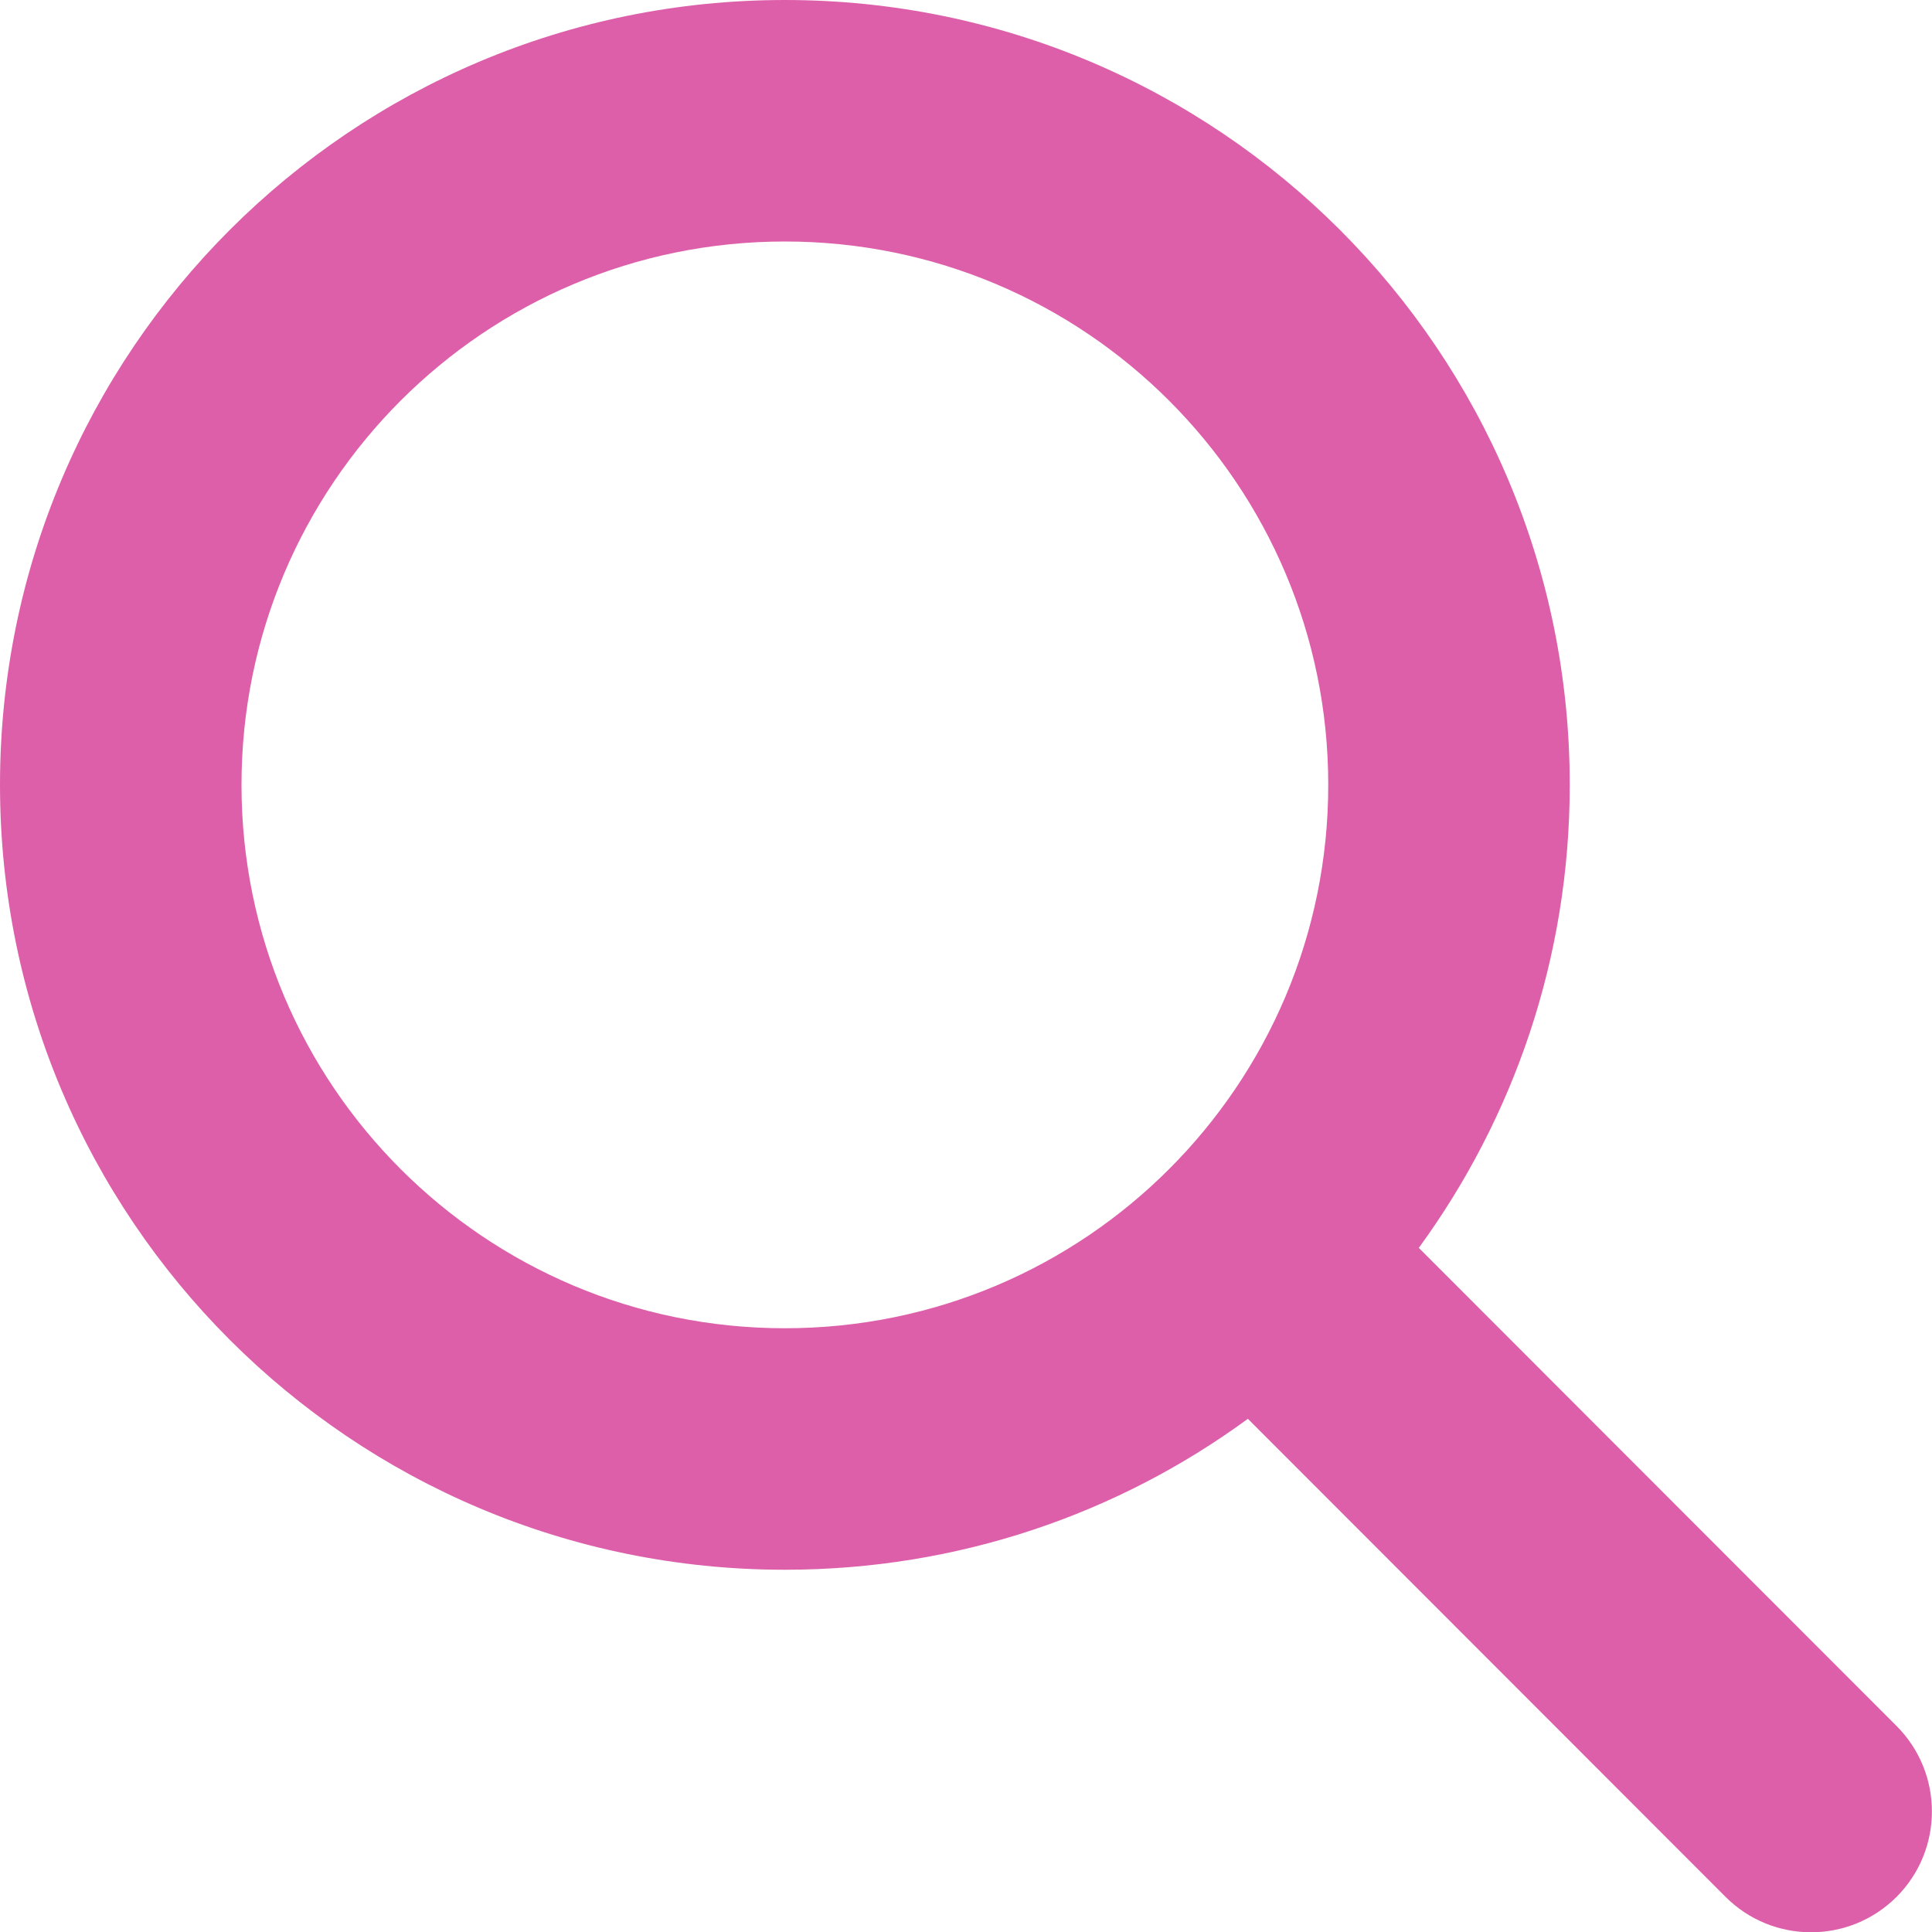
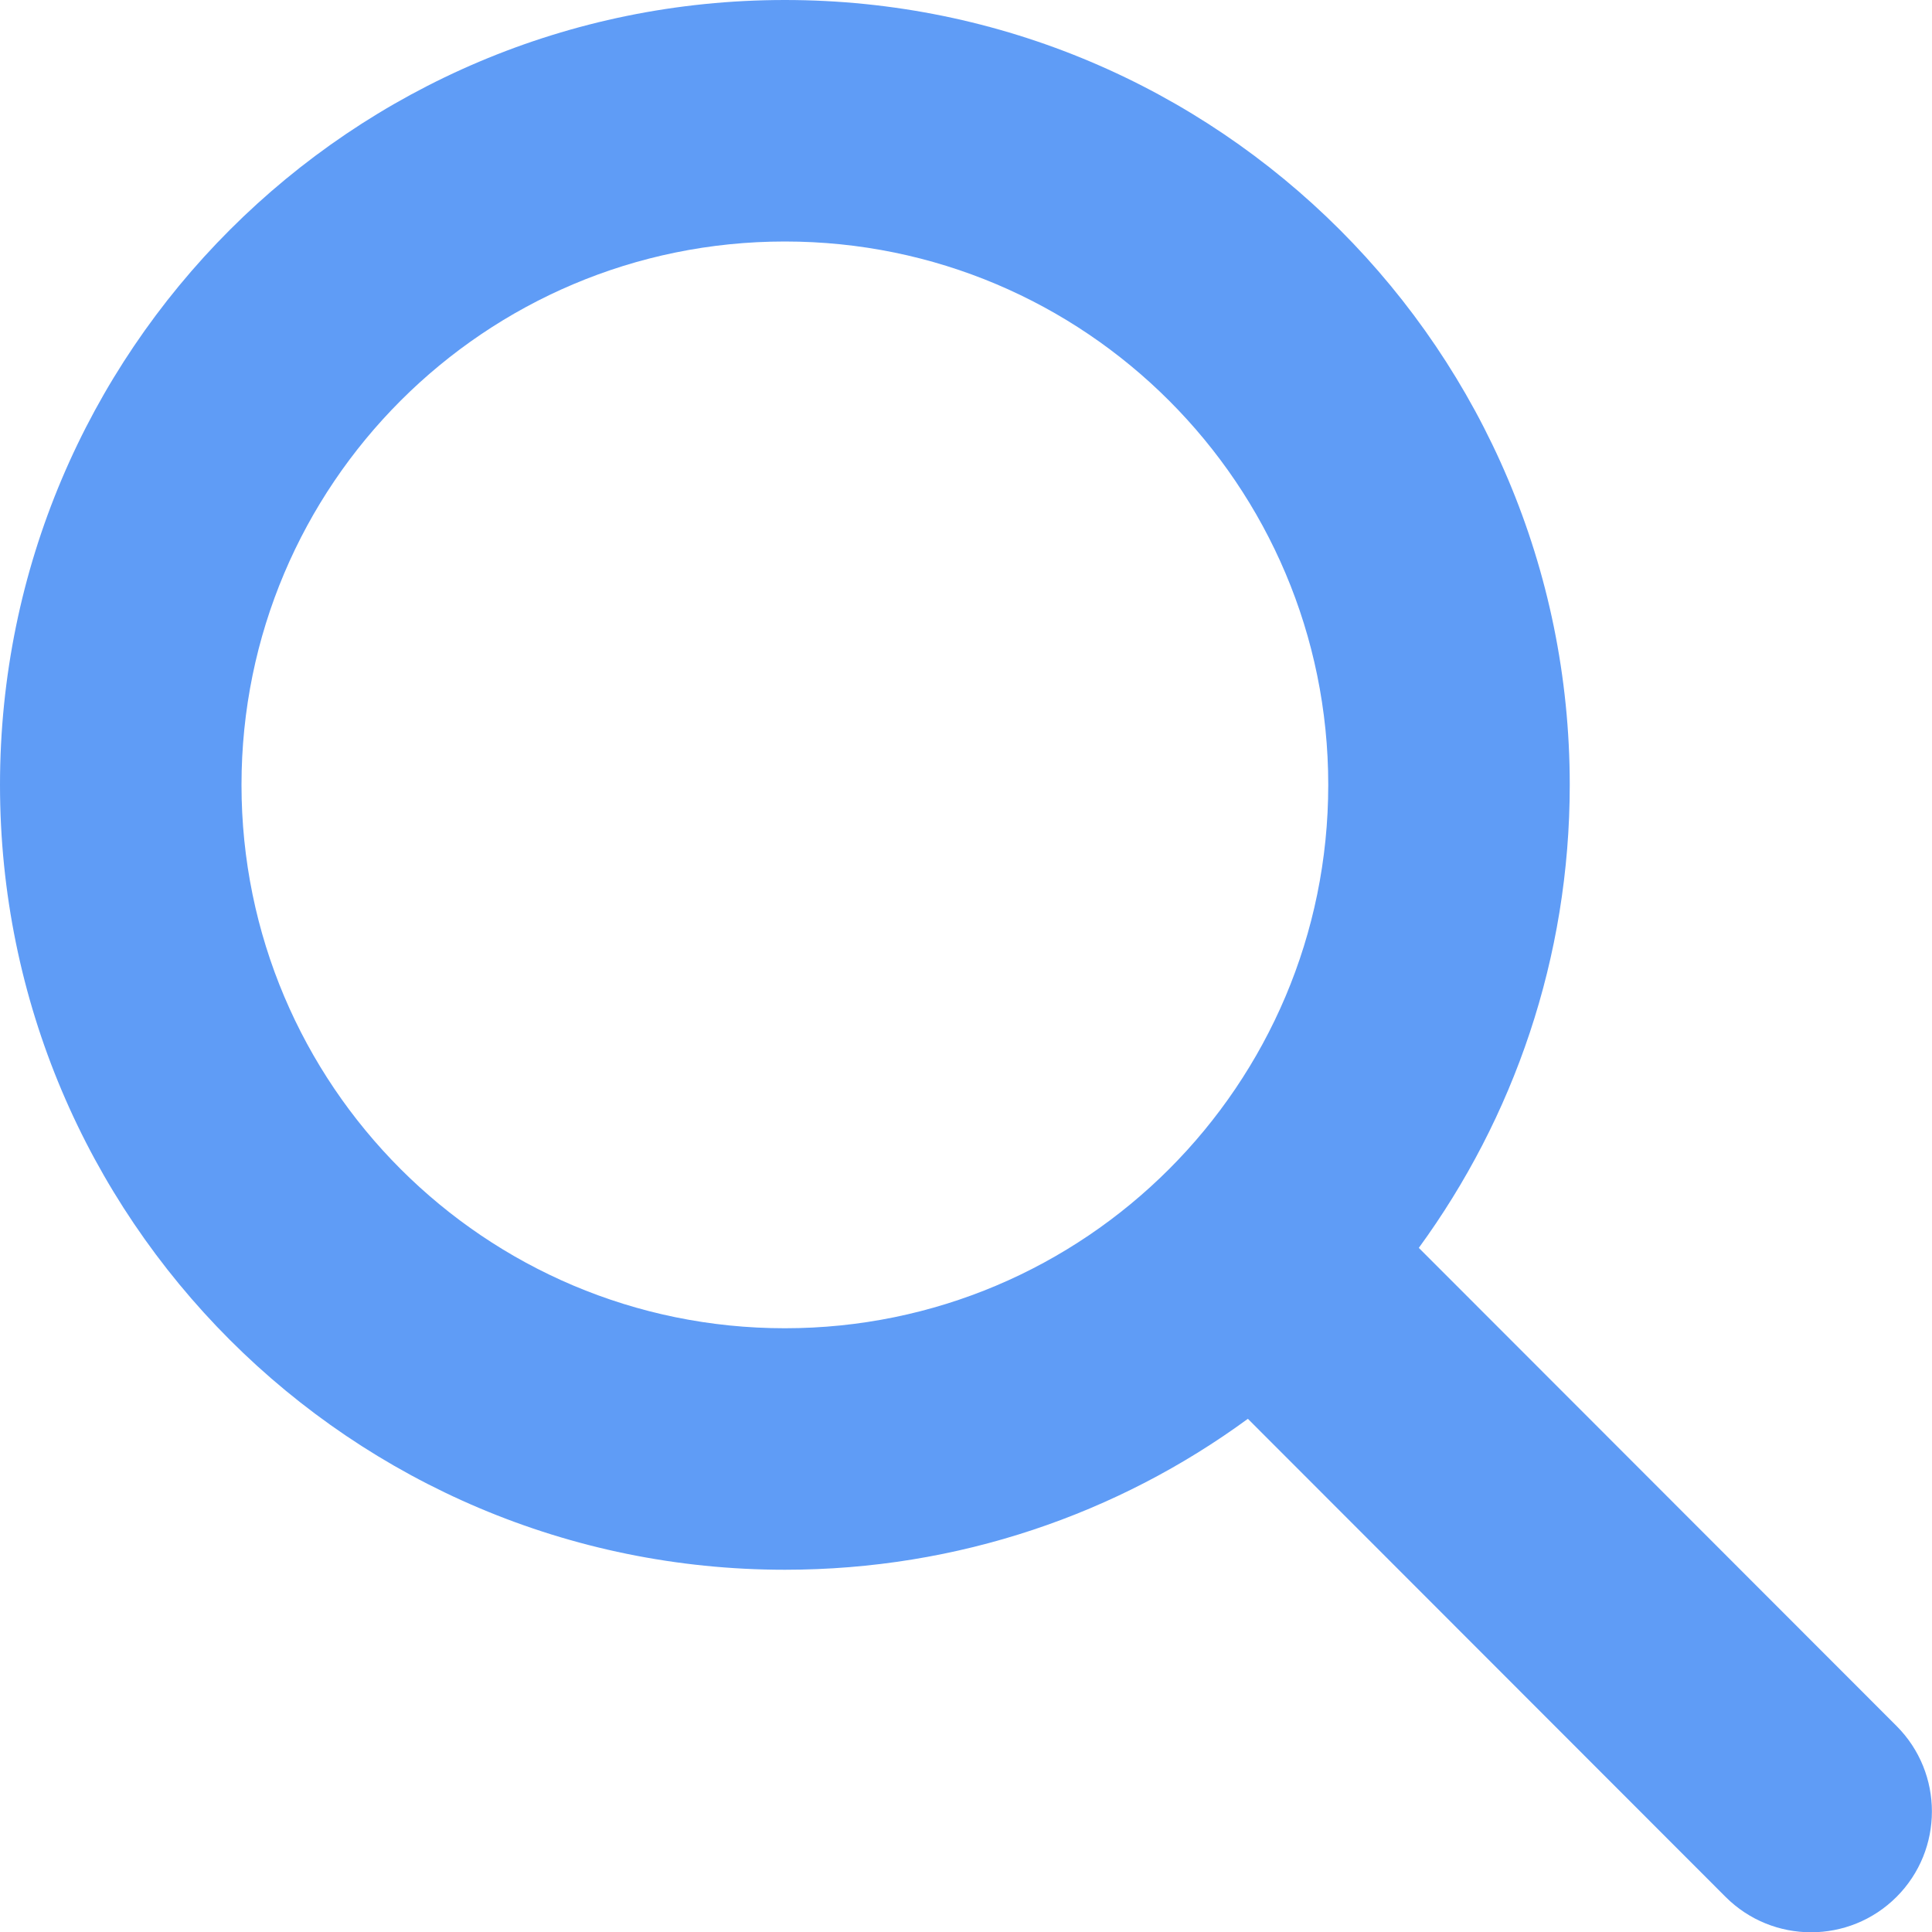
- <svg xmlns="http://www.w3.org/2000/svg" viewBox="0 0 512 512" fill="#DD5FAA">
+ <svg xmlns="http://www.w3.org/2000/svg" viewBox="0 0 512 512" fill="#5F9CF6">
  <path d="M416 208c0 45.9-14.9 88.3-40 122.7L502.6 457.4c12.5 12.5 12.5 32.8 0 45.3s-32.8 12.5-45.3 0L330.7 376c-34.4 25.2-76.8 40-122.7 40C93.1 416 0 322.9 0 208S93.1 0 208 0S416 93.1 416 208zM208 352a144 144 0 1 0 0-288 144 144 0 1 0 0 288z" />
</svg>
